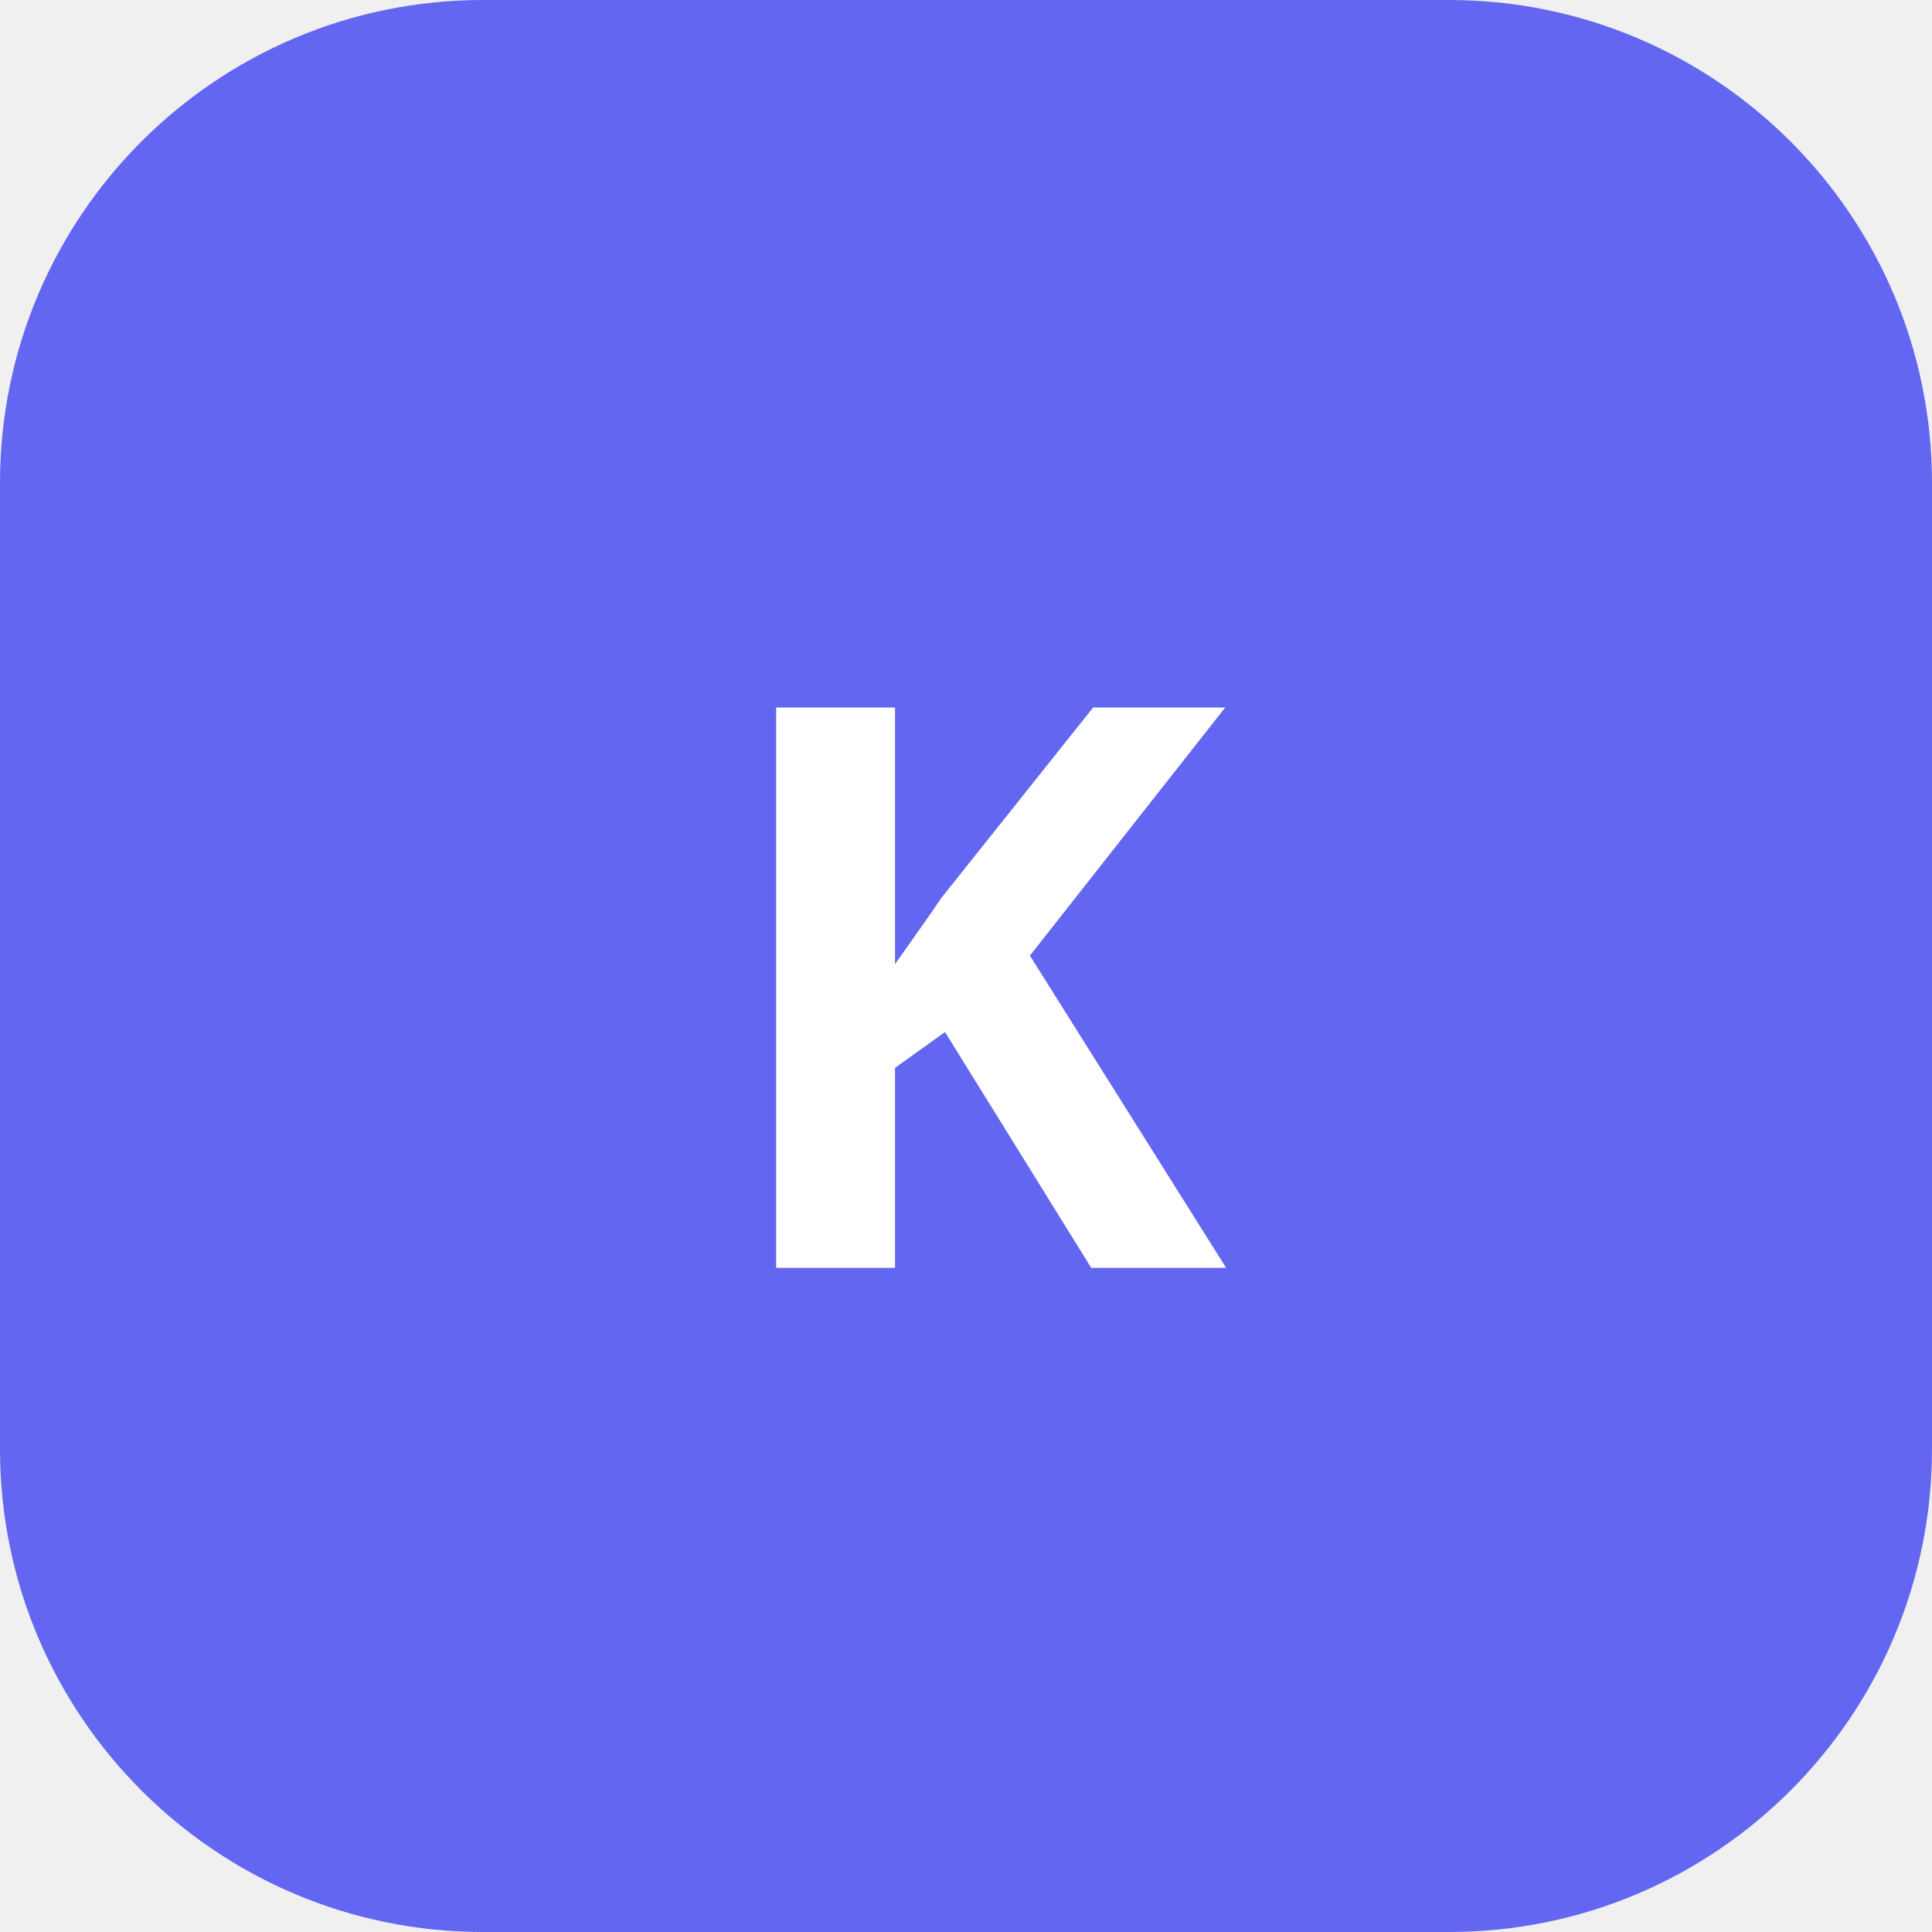
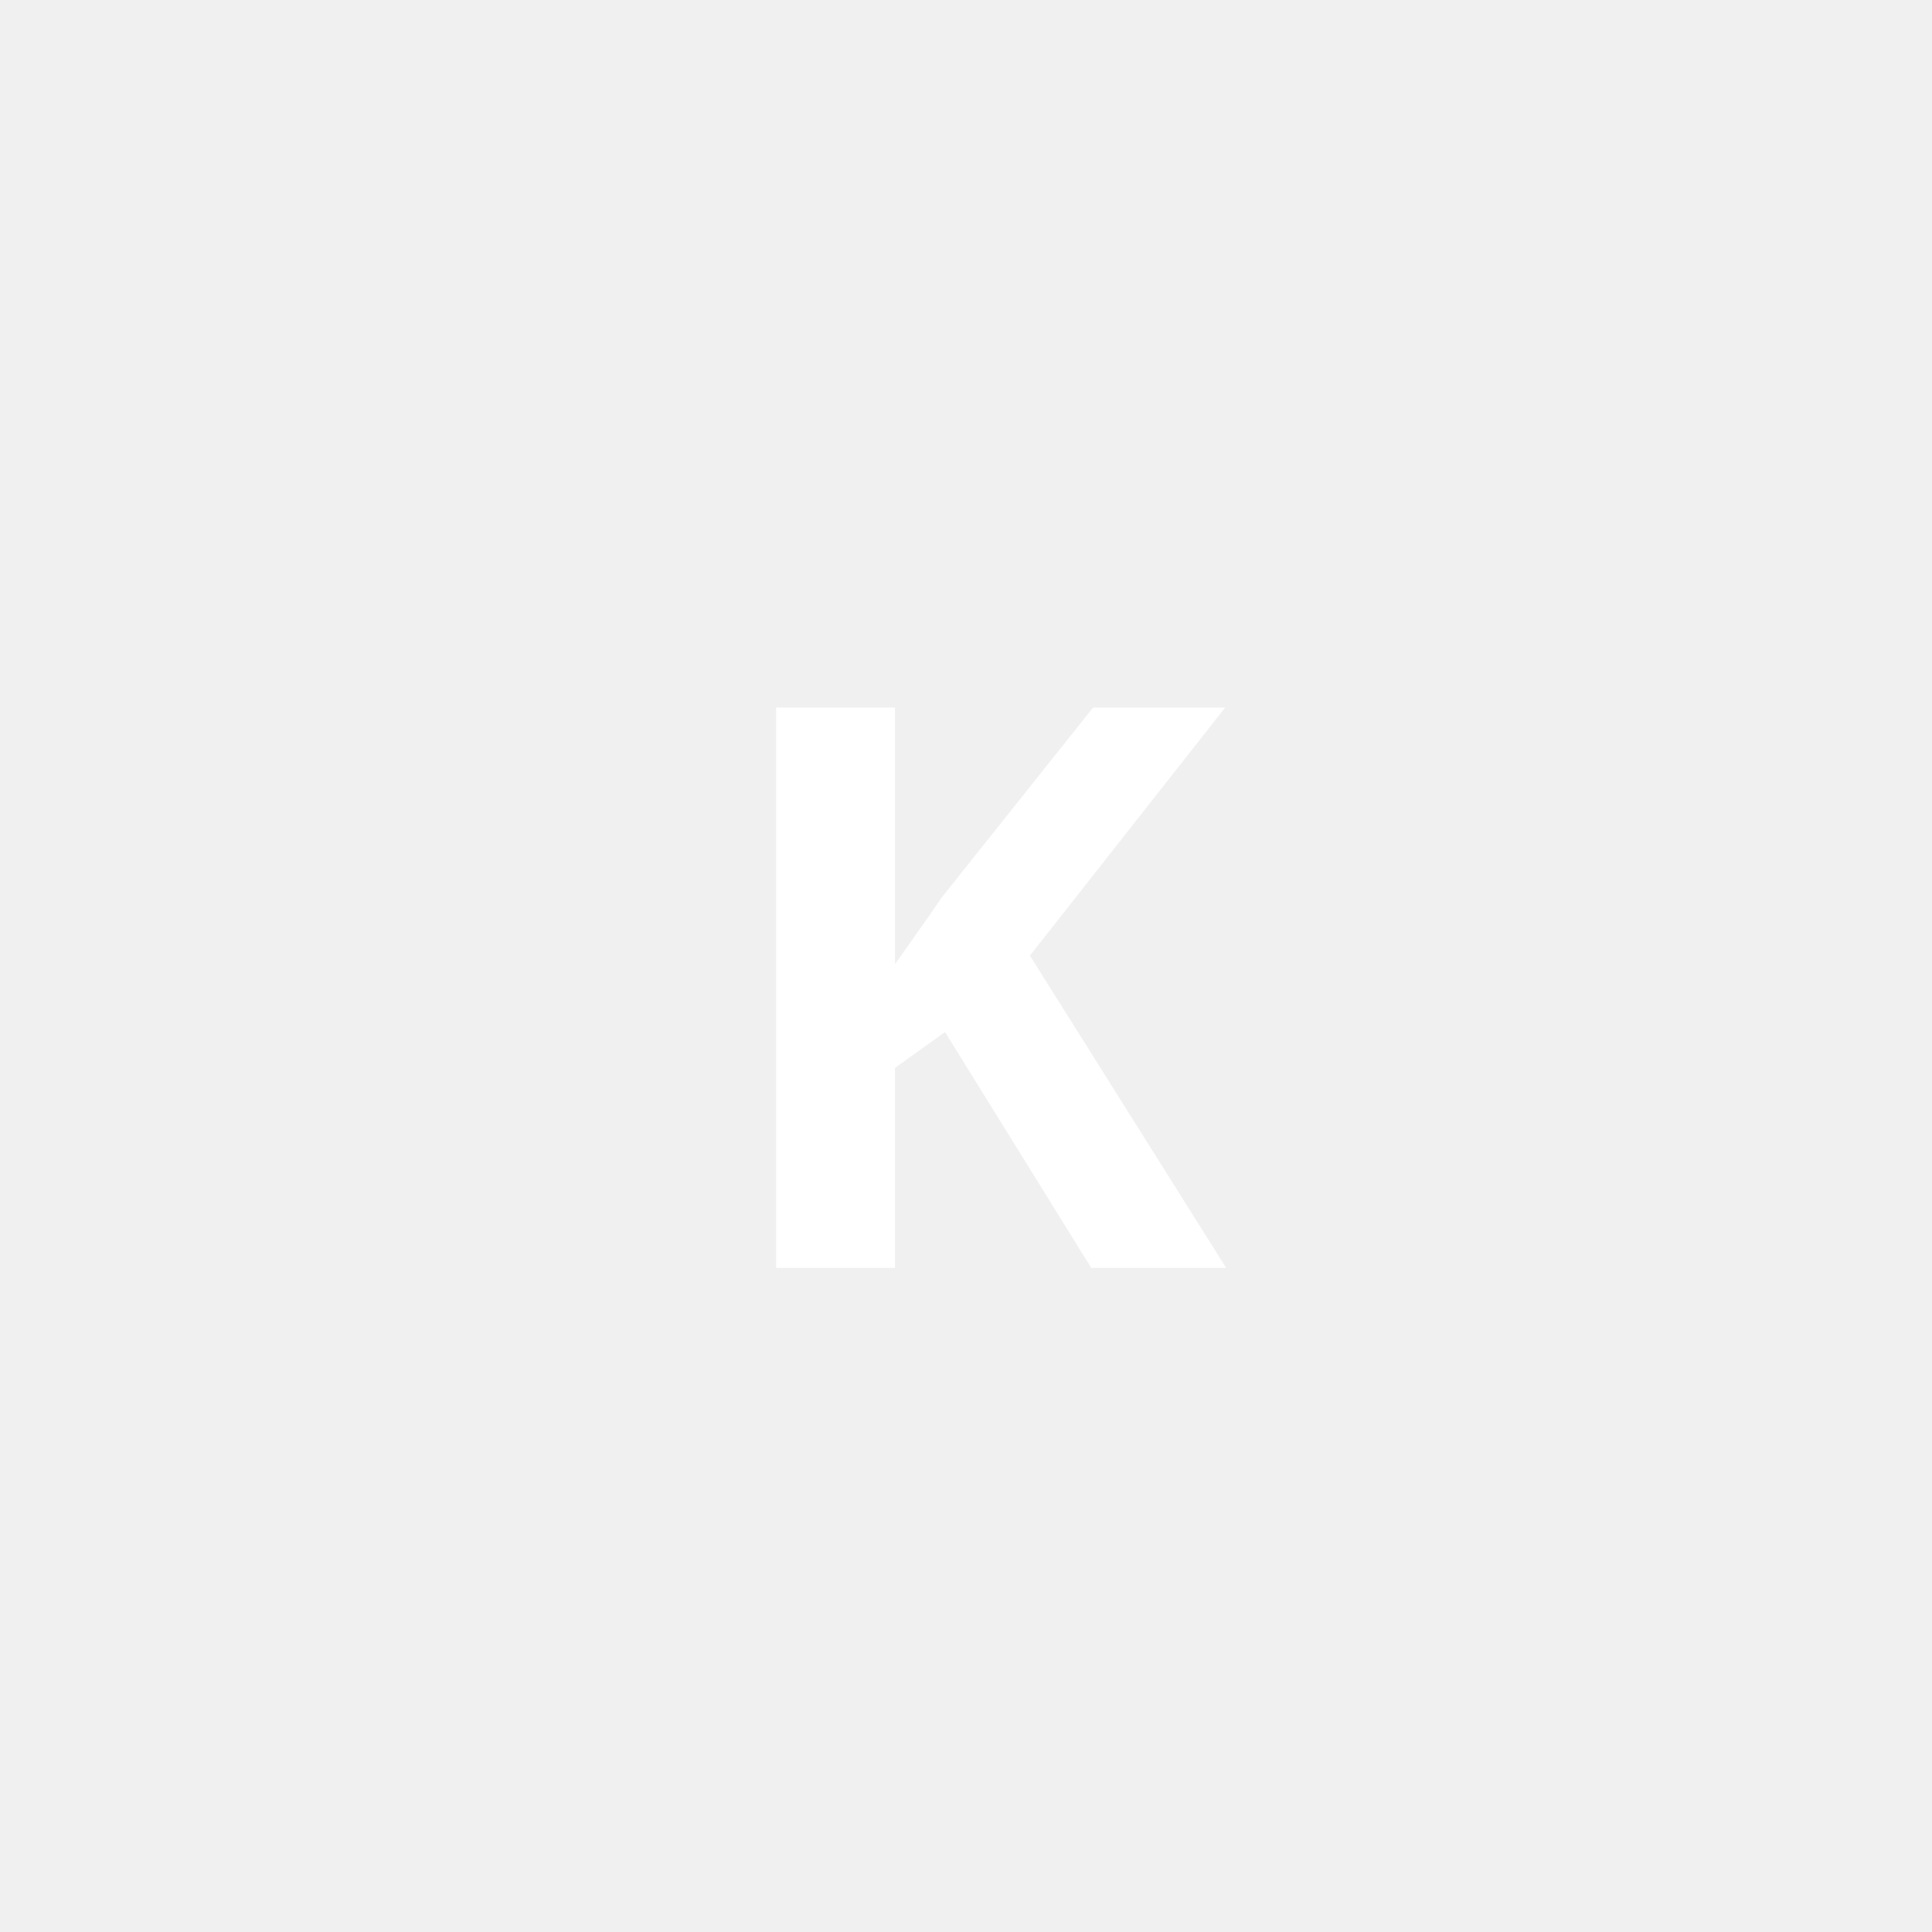
<svg xmlns="http://www.w3.org/2000/svg" viewBox="0 0 32 32" fill="none">
-   <rect width="32" height="32" rx="8" fill="#6366F1" />
  <text x="16" y="21" text-anchor="middle" font-size="13" font-family="ui-sans-serif,system-ui,sans-serif" font-weight="700" fill="#fff">K</text>
</svg>
